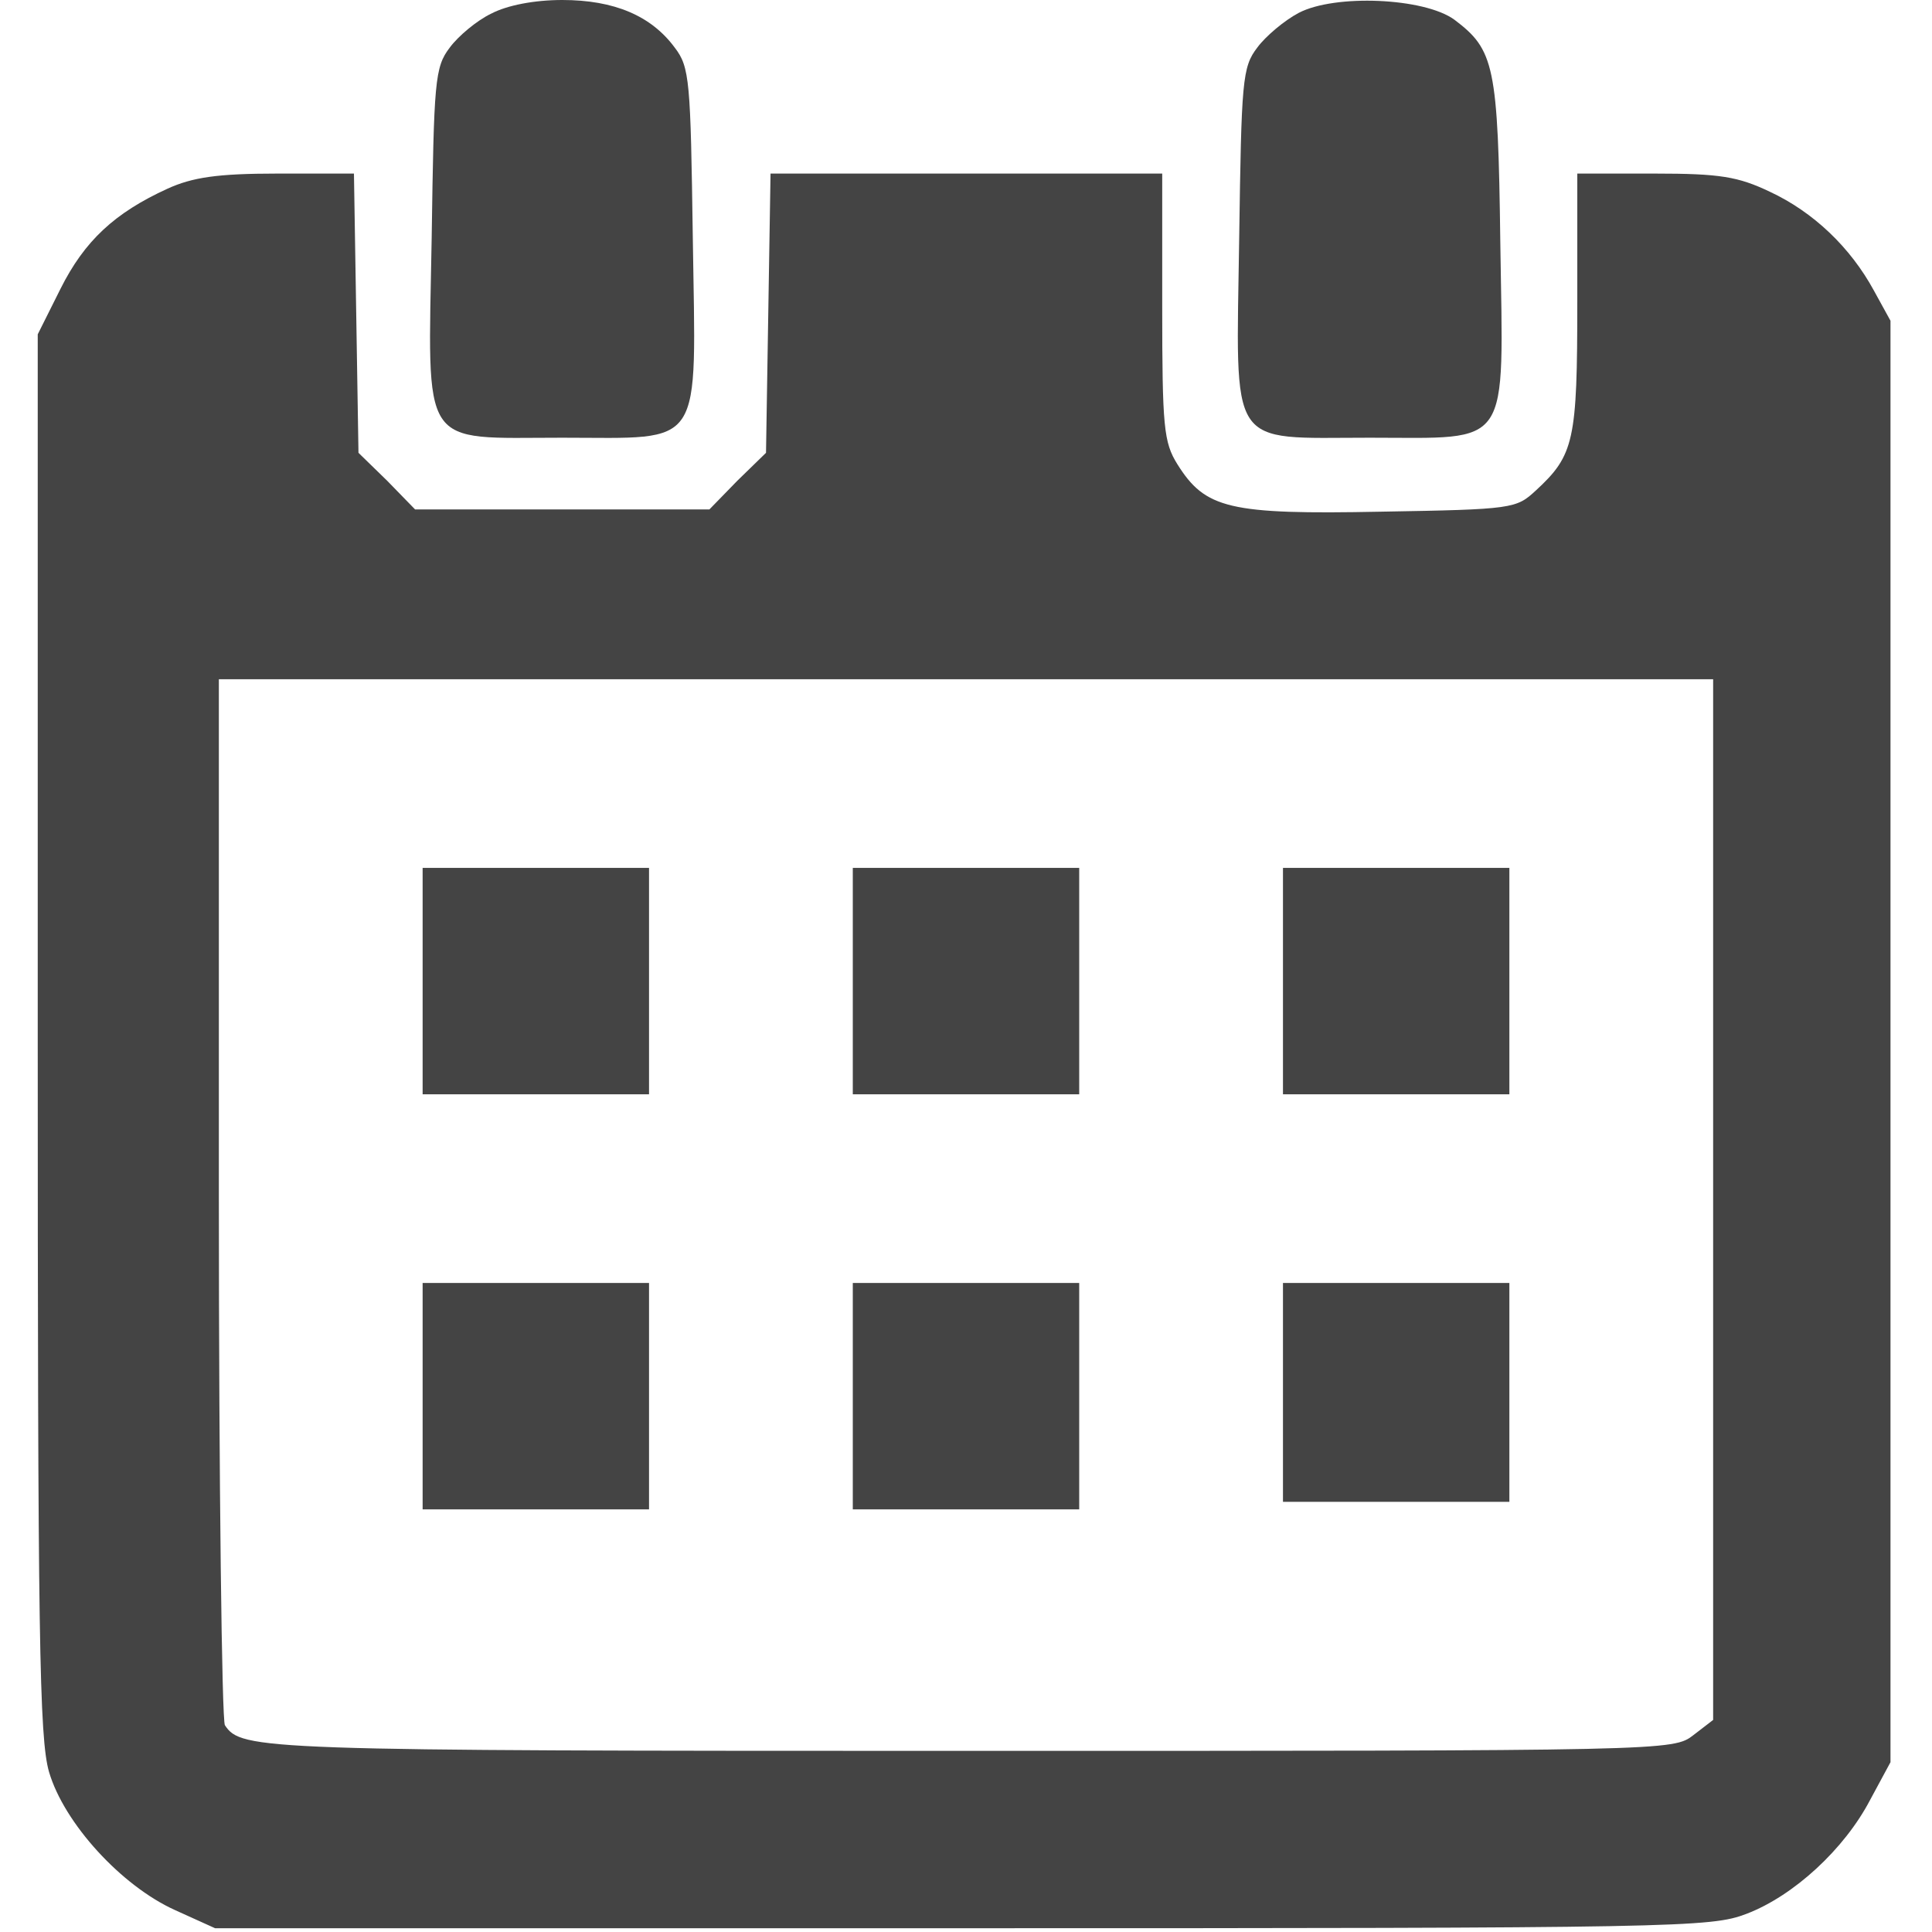
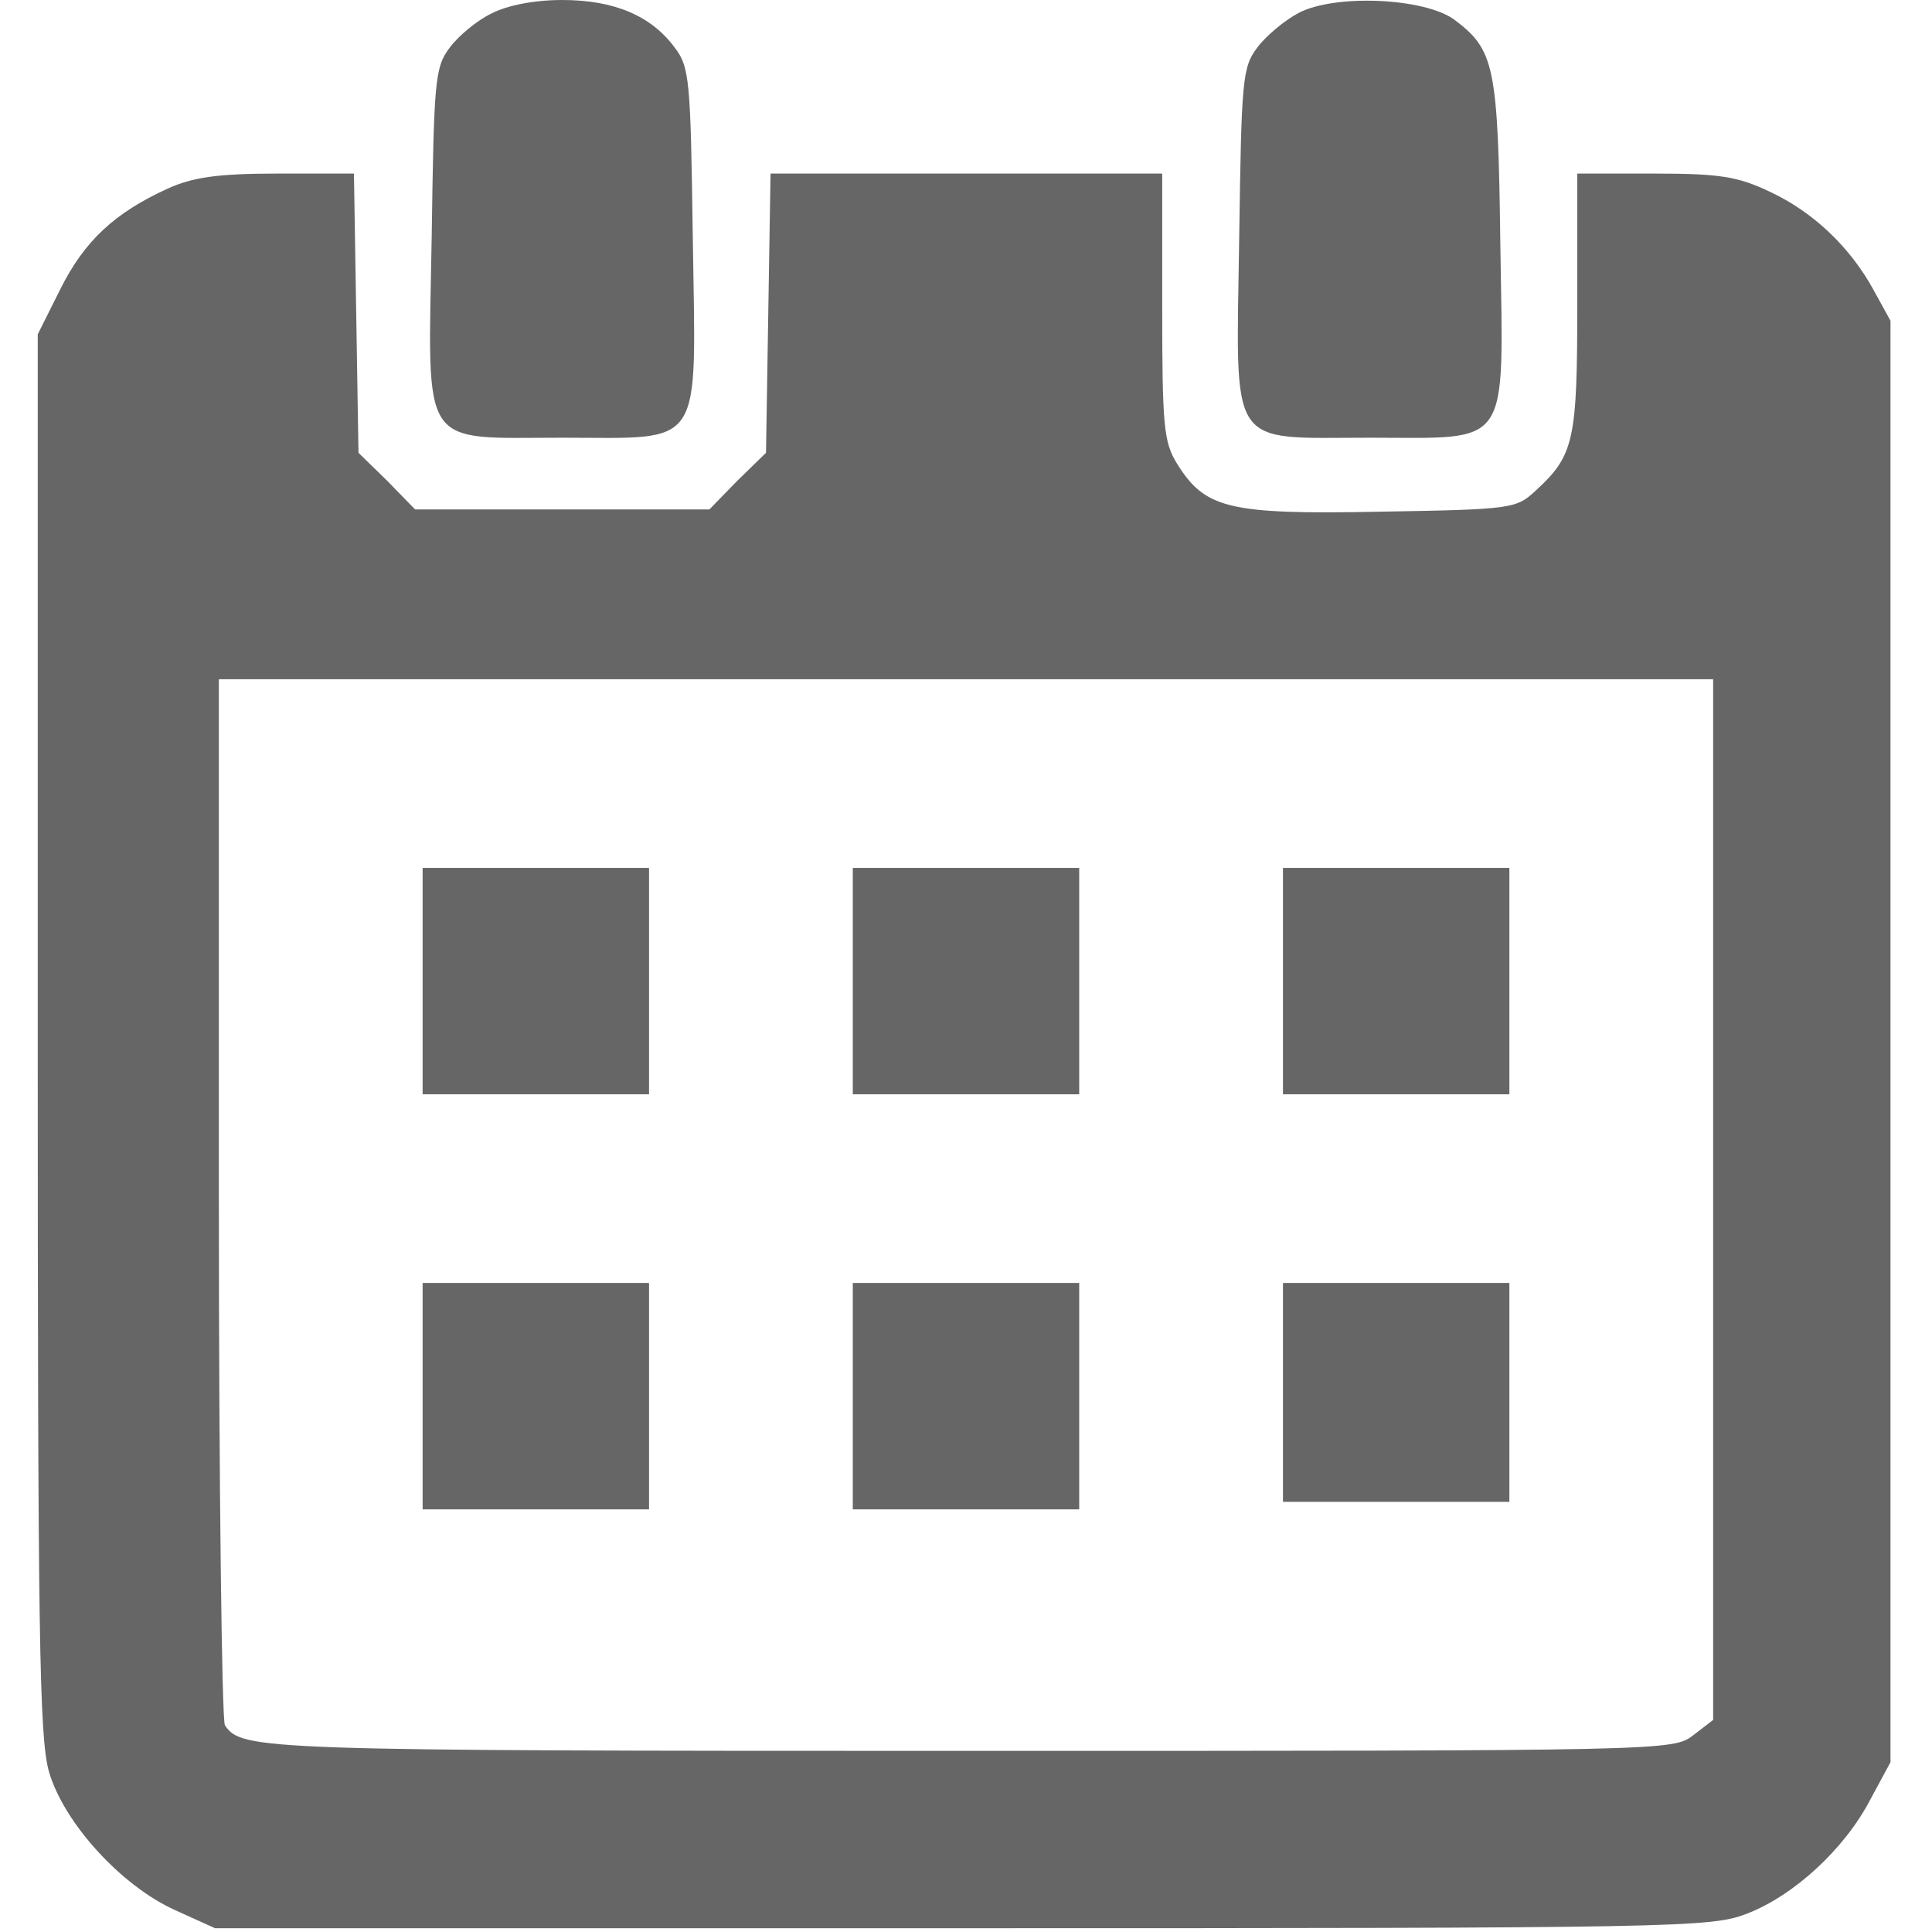
<svg xmlns="http://www.w3.org/2000/svg" version="1.0" width="256pt" height="256pt" viewBox="0 0 256 256" preserveAspectRatio="xMidYMid meet">
-   <g transform="translate(0,256) scale(0.1,-0.1)" fill="#444444" stroke="none">
+   <g transform="translate(0,256) scale(0.1,-0.1)" fill="#666" stroke="none">
    <path d="M651 2542 c-19 -9 -44 -30 -55 -45 -20 -26 -21 -45 -24 -252 -5 -284 -17 -265 173 -265 190 0 177 -19 173 265 -3 208 -4 226 -24 252 -31 42 -80 63 -149 63 -37 0 -73 -7 -94 -18z" />
    <path d="M1721 2543 c-19 -10 -44 -31 -55 -46 -20 -26 -21 -44 -24 -252 -4 -284 -17 -265 173 -265 189 0 177 -18 173 258 -3 236 -8 256 -61 296 -40 29 -158 34 -206 9z" />
    <path d="M222 2310 c-70 -32 -110 -69 -142 -133 l-30 -60 0 -927 c0 -800 2 -933 15 -978 20 -68 96 -151 167 -183 l53 -24 990 0 c950 0 992 1 1039 19 63 24 130 86 164 151 l27 50 0 955 0 955 -22 40 c-31 57 -80 104 -138 131 -42 20 -66 24 -152 24 l-103 0 0 -170 c0 -184 -4 -203 -55 -250 -26 -24 -30 -25 -205 -28 -202 -4 -233 4 -270 63 -18 29 -20 49 -20 209 l0 176 -259 0 -260 0 -3 -185 -3 -185 -38 -37 -37 -38 -195 0 -195 0 -37 38 -38 37 -3 185 -3 185 -102 0 c-79 0 -112 -5 -145 -20z m2048 -1339 l0 -690 -26 -20 c-27 -21 -31 -21 -961 -21 -940 0 -963 1 -985 34 -4 6 -8 320 -8 699 l0 687 990 0 990 0 0 -689z" />
    <path d="M560 1260 l0 -150 150 0 150 0 0 150 0 150 -150 0 -150 0 0 -150z" />
    <path d="M1130 1260 l0 -150 150 0 150 0 0 150 0 150 -150 0 -150 0 0 -150z" />
    <path d="M1700 1260 l0 -150 150 0 150 0 0 150 0 150 -150 0 -150 0 0 -150z" />
    <path d="M560 710 l0 -150 150 0 150 0 0 150 0 150 -150 0 -150 0 0 -150z" />
    <path d="M1130 710 l0 -150 150 0 150 0 0 150 0 150 -150 0 -150 0 0 -150z" />
    <path d="M1700 715 l0 -145 150 0 150 0 0 145 0 145 -150 0 -150 0 0 -145z" />
  </g>
</svg>
